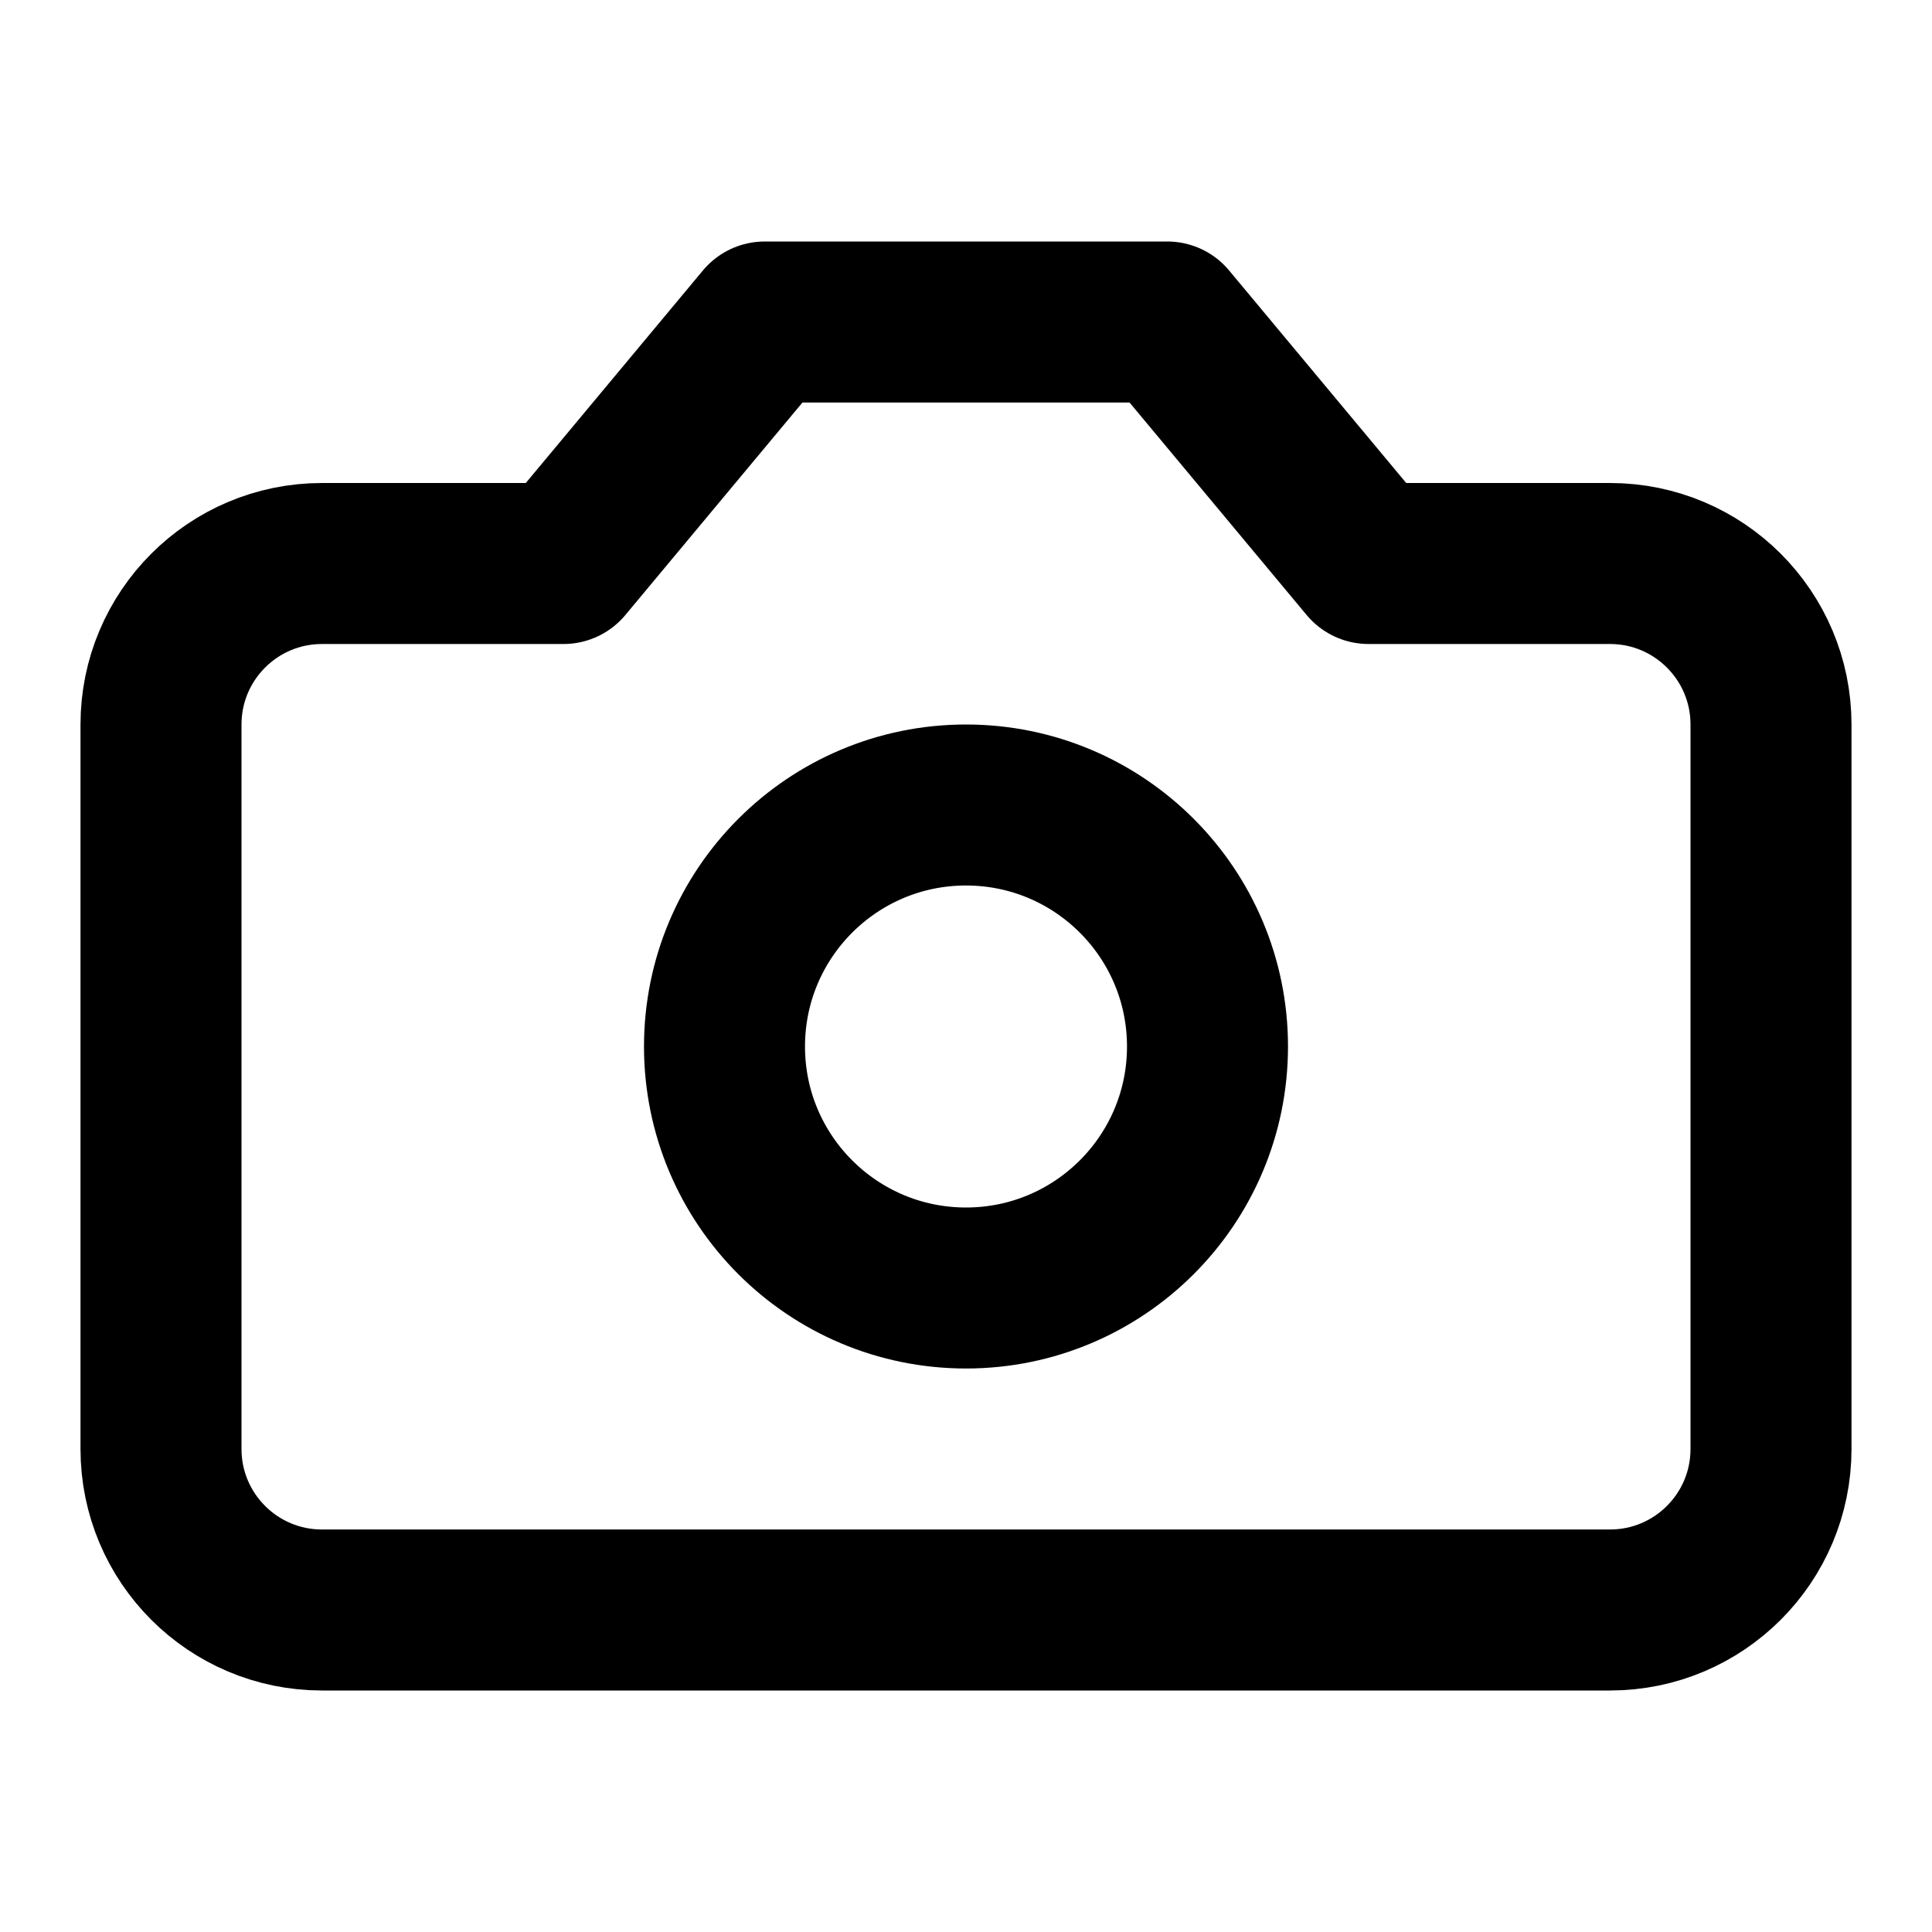
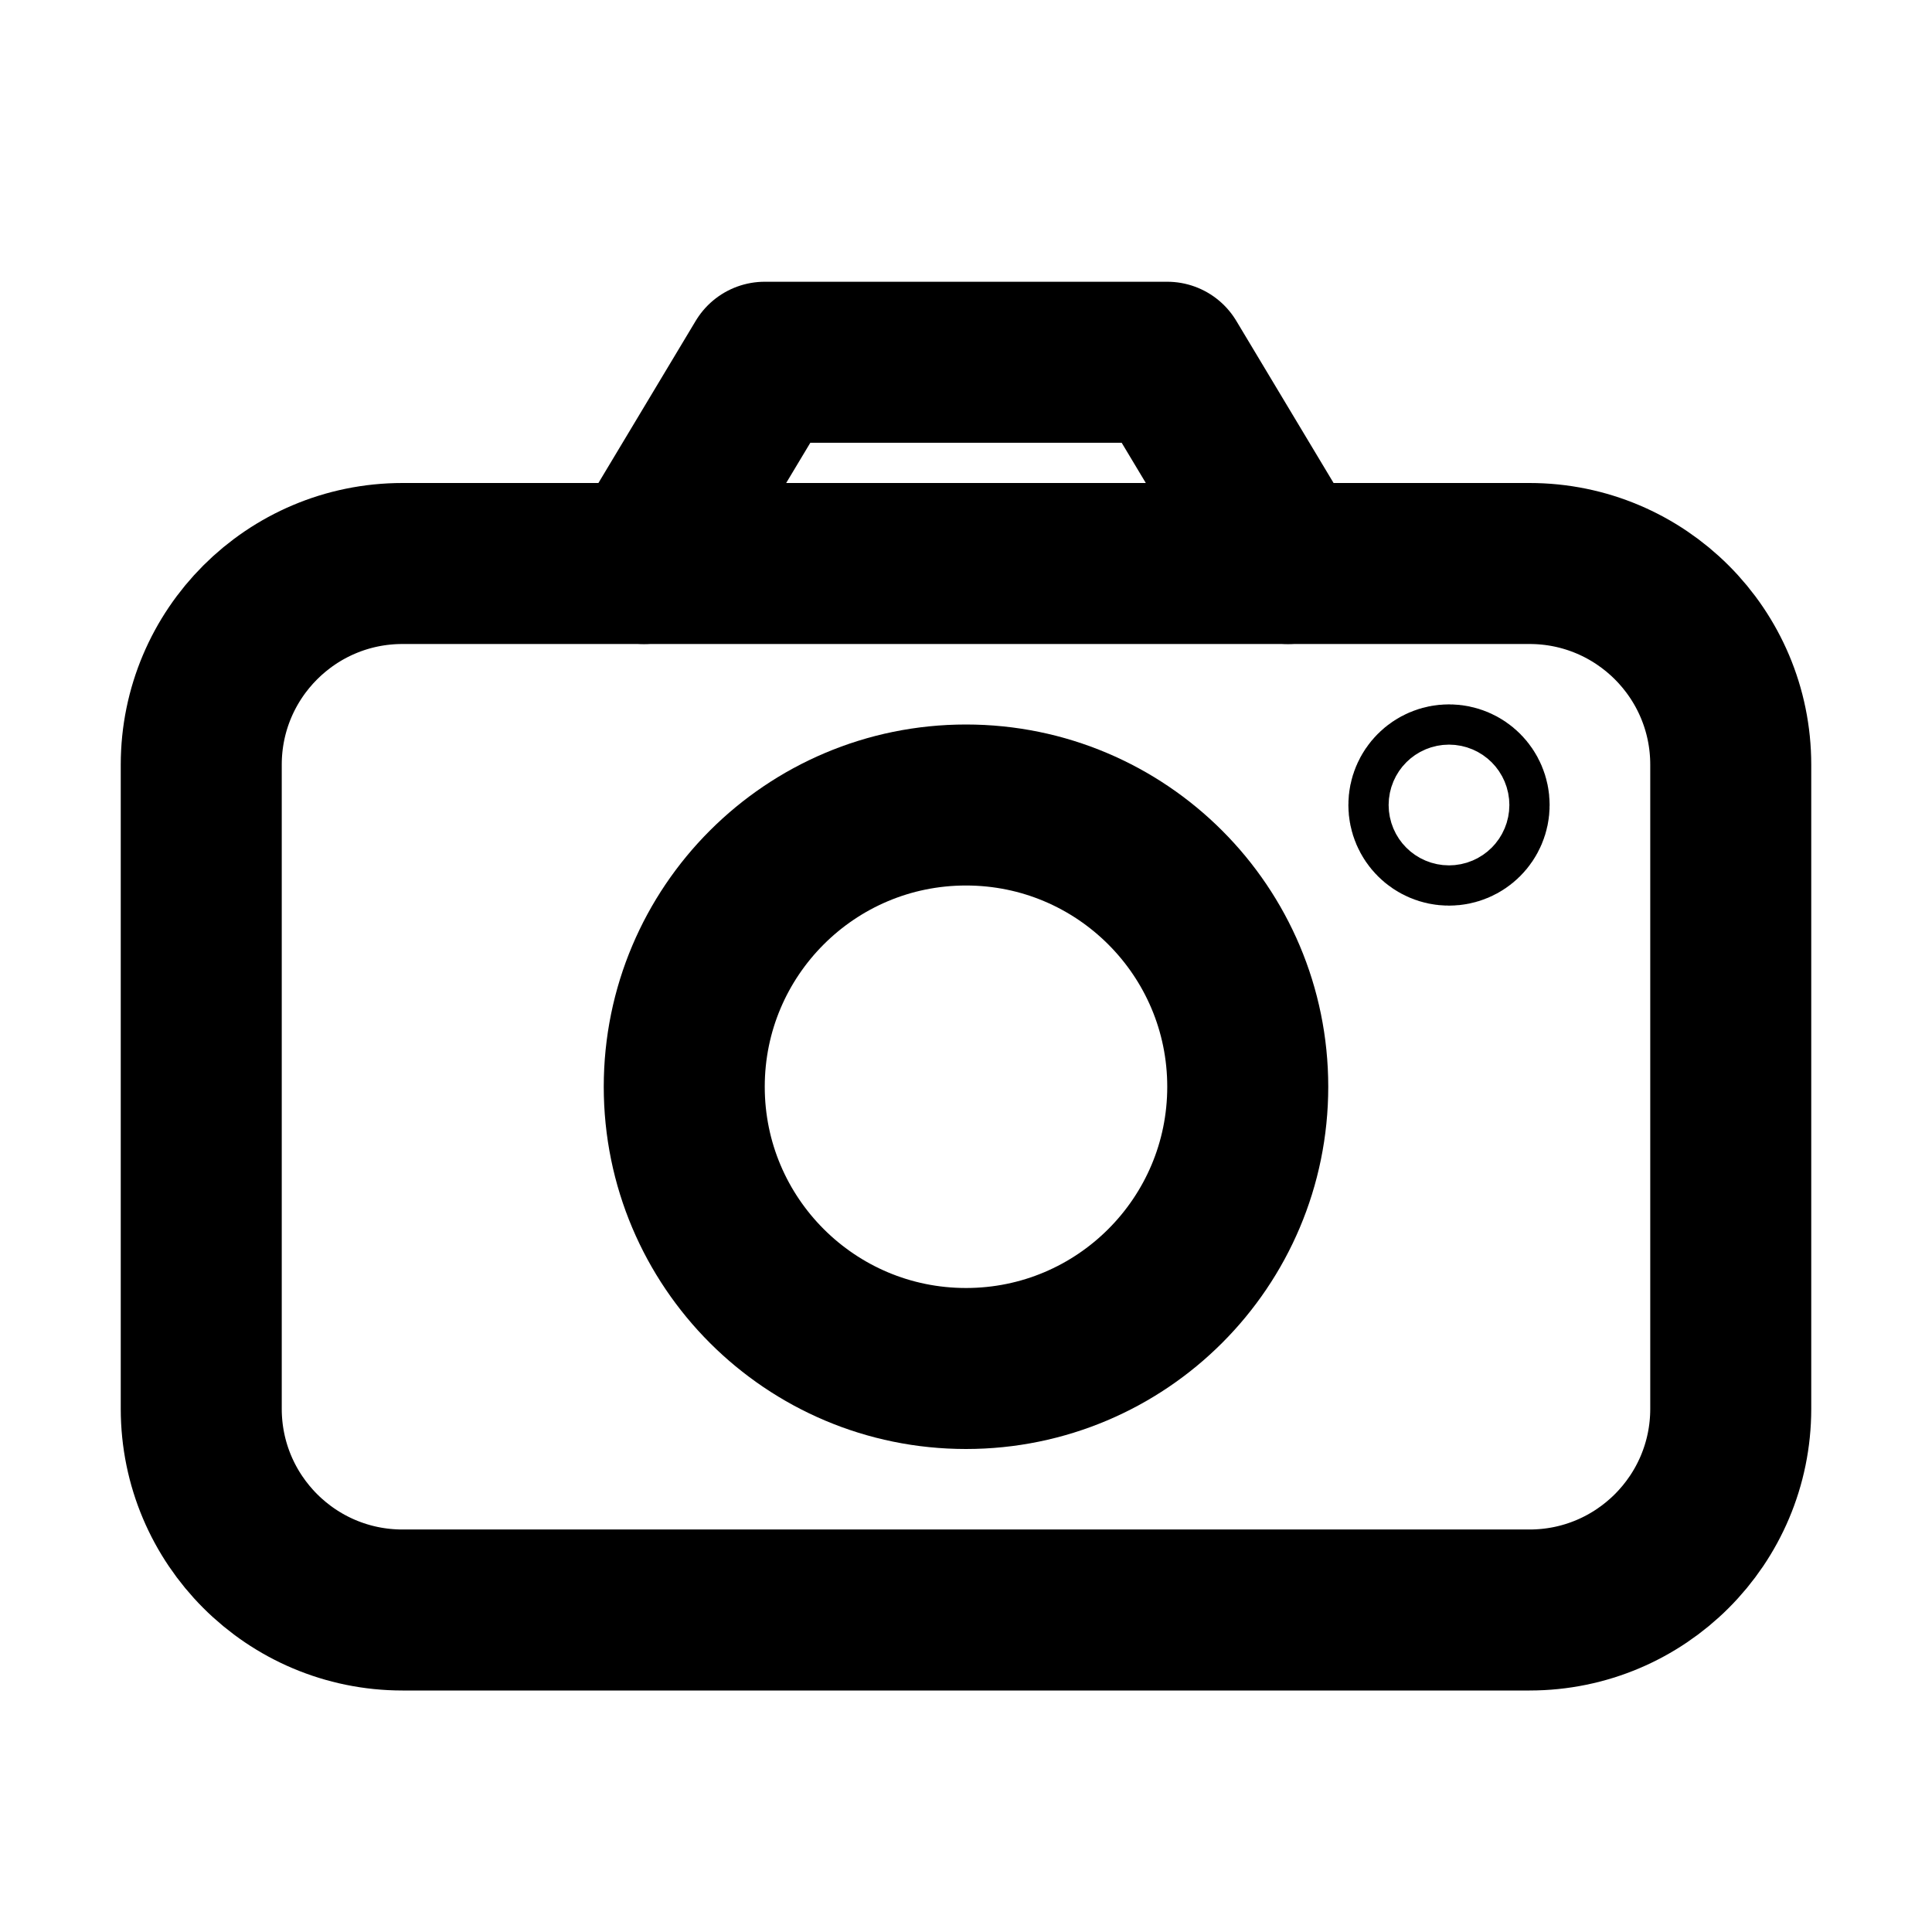
- <svg xmlns="http://www.w3.org/2000/svg" width="24" height="24" viewBox="0 0 24 24" fill="none" stroke="currentColor" stroke-width="2" stroke-linecap="round" stroke-linejoin="round">
-   <path d="M14.5 4h-5L7 7H4a2 2 0 0 0-2 2v9a2 2 0 0 0 2 2h16a2 2 0 0 0 2-2V9a2 2 0 0 0-2-2h-3l-2.5-3z" />
-   <circle cx="12" cy="13" r="3" />
+ <svg xmlns="http://www.w3.org/2000/svg" width="24" height="24" viewBox="0 0 24 24" fill="none" stroke="#000" stroke-width="2" stroke-linecap="round" stroke-linejoin="round">
+   <rect x="2.5" y="7" width="19" height="13" rx="2.5" />
+   <path d="M8 7 9.5 4.5h5L16 7" />
+   <circle cx="12" cy="13.5" r="3.5" />
+   <circle cx="18" cy="10" r="0.25" />
</svg>
